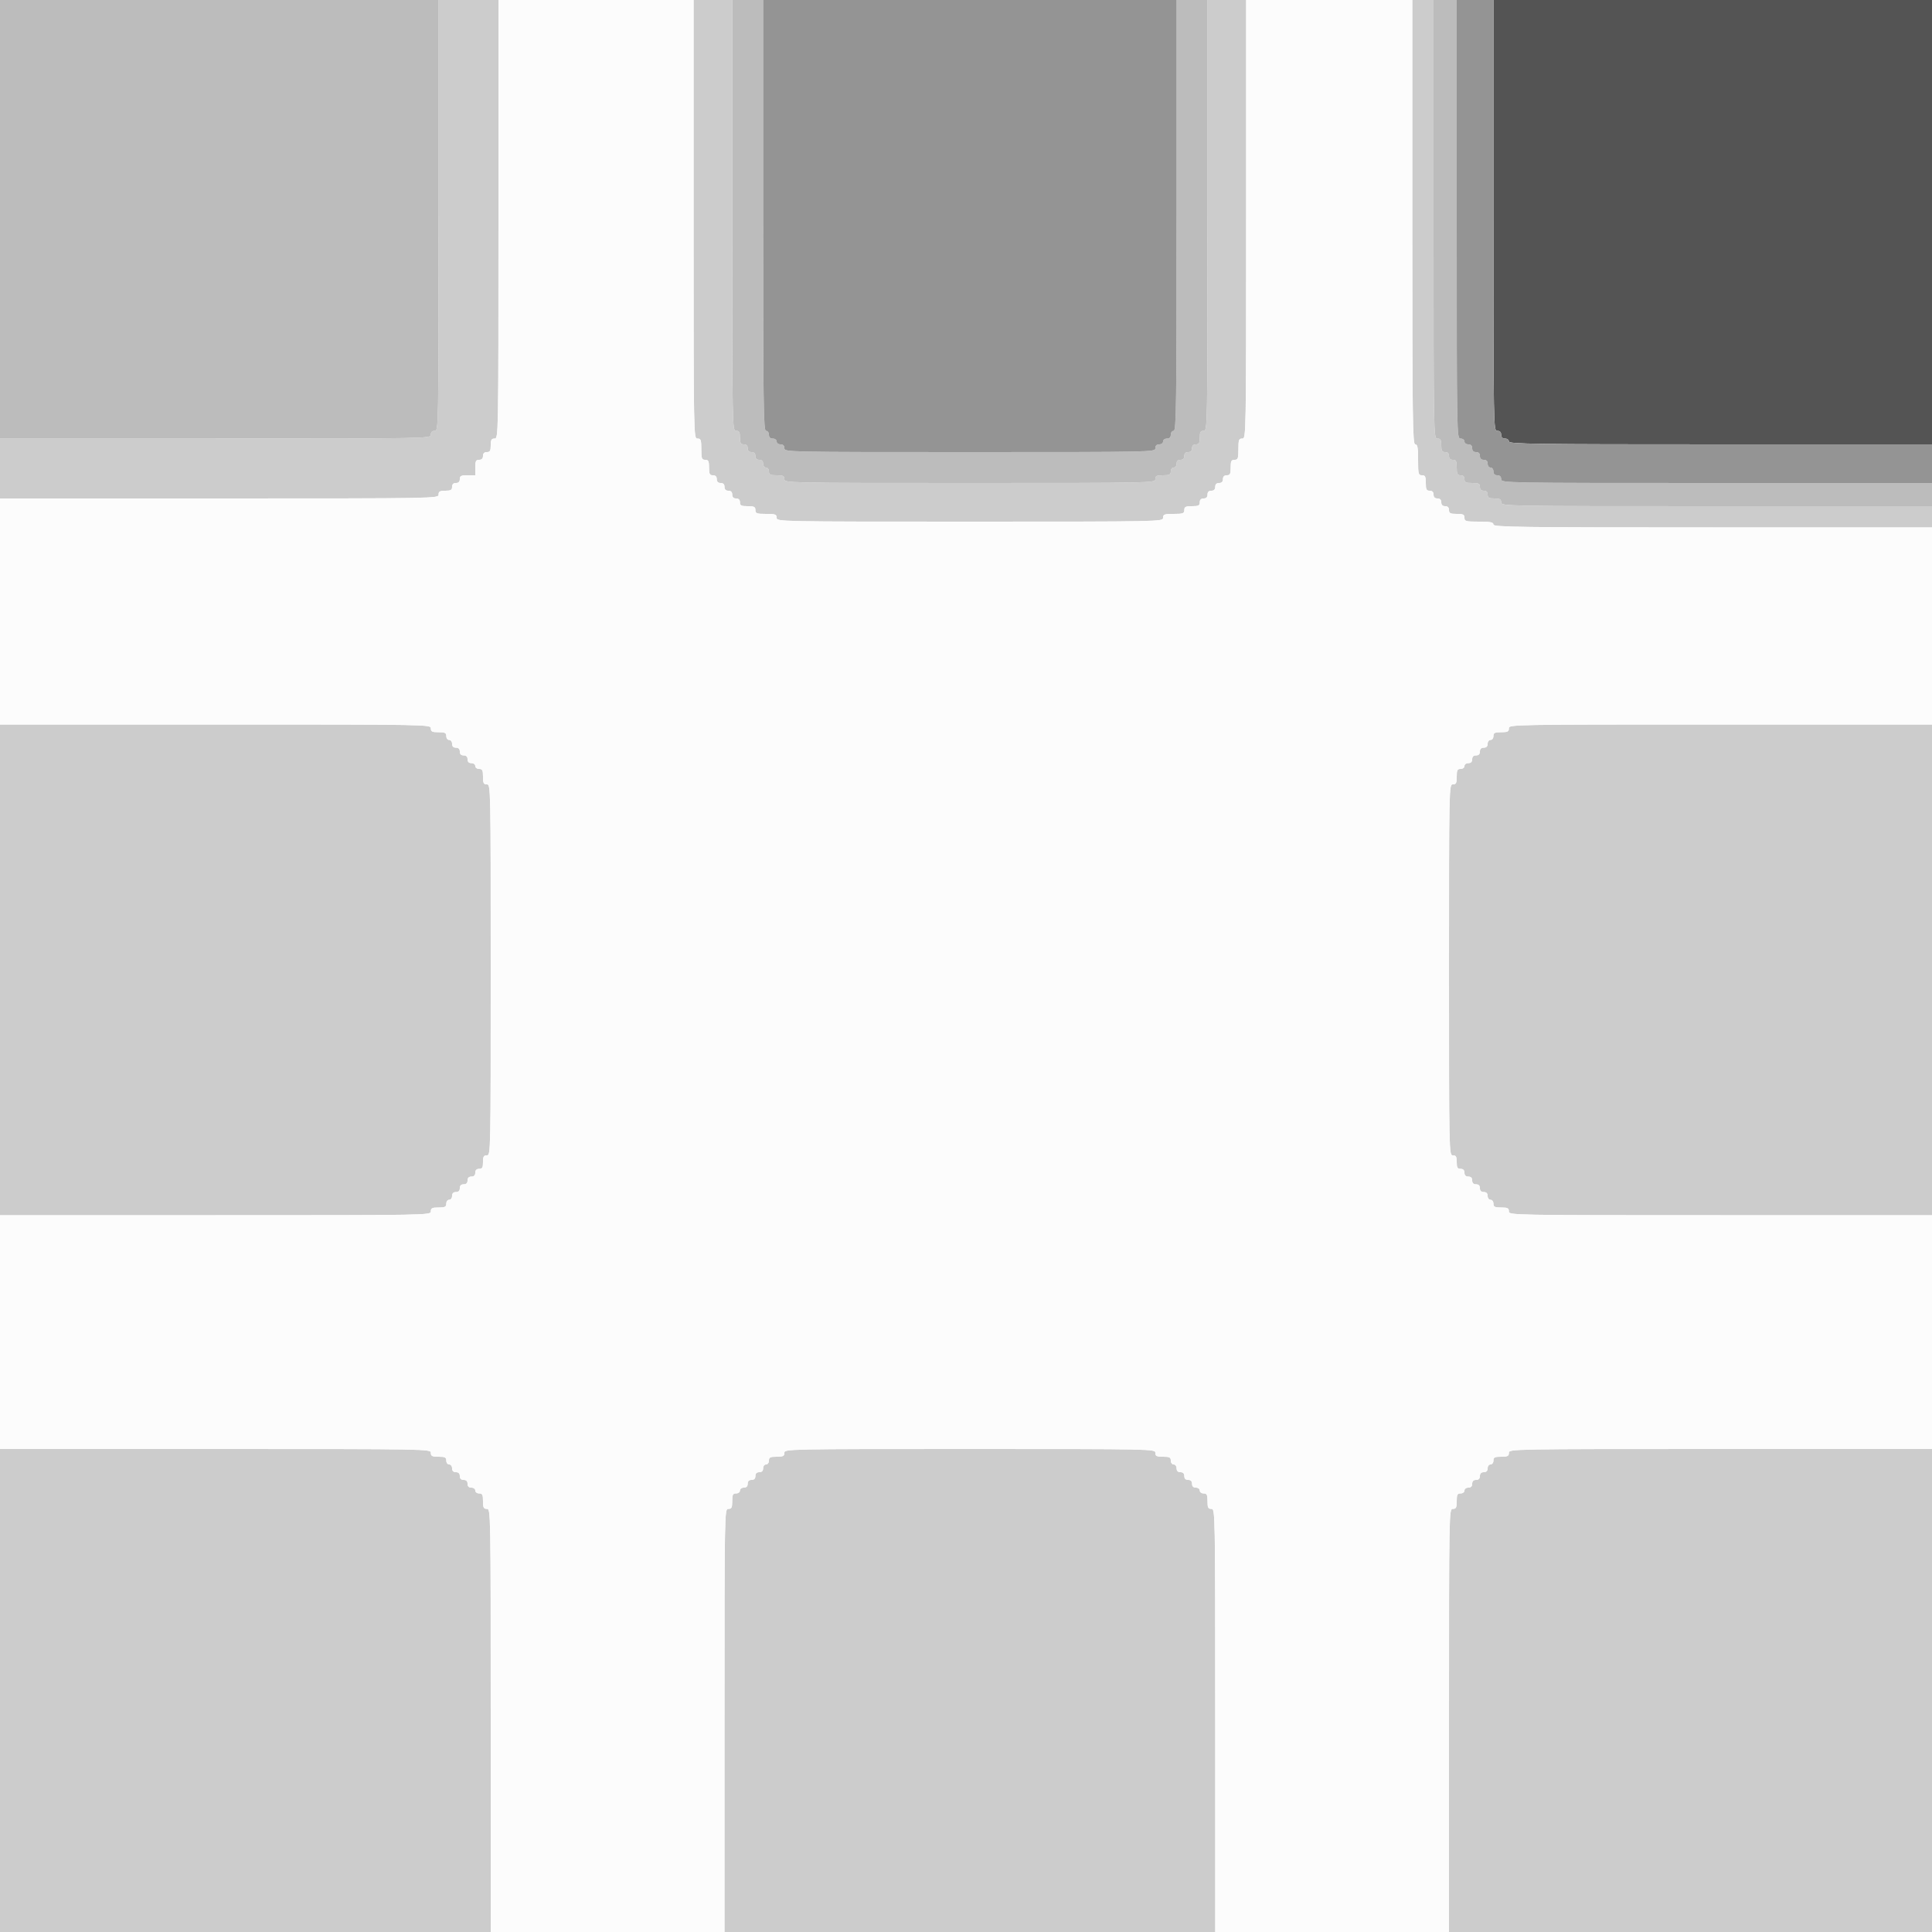
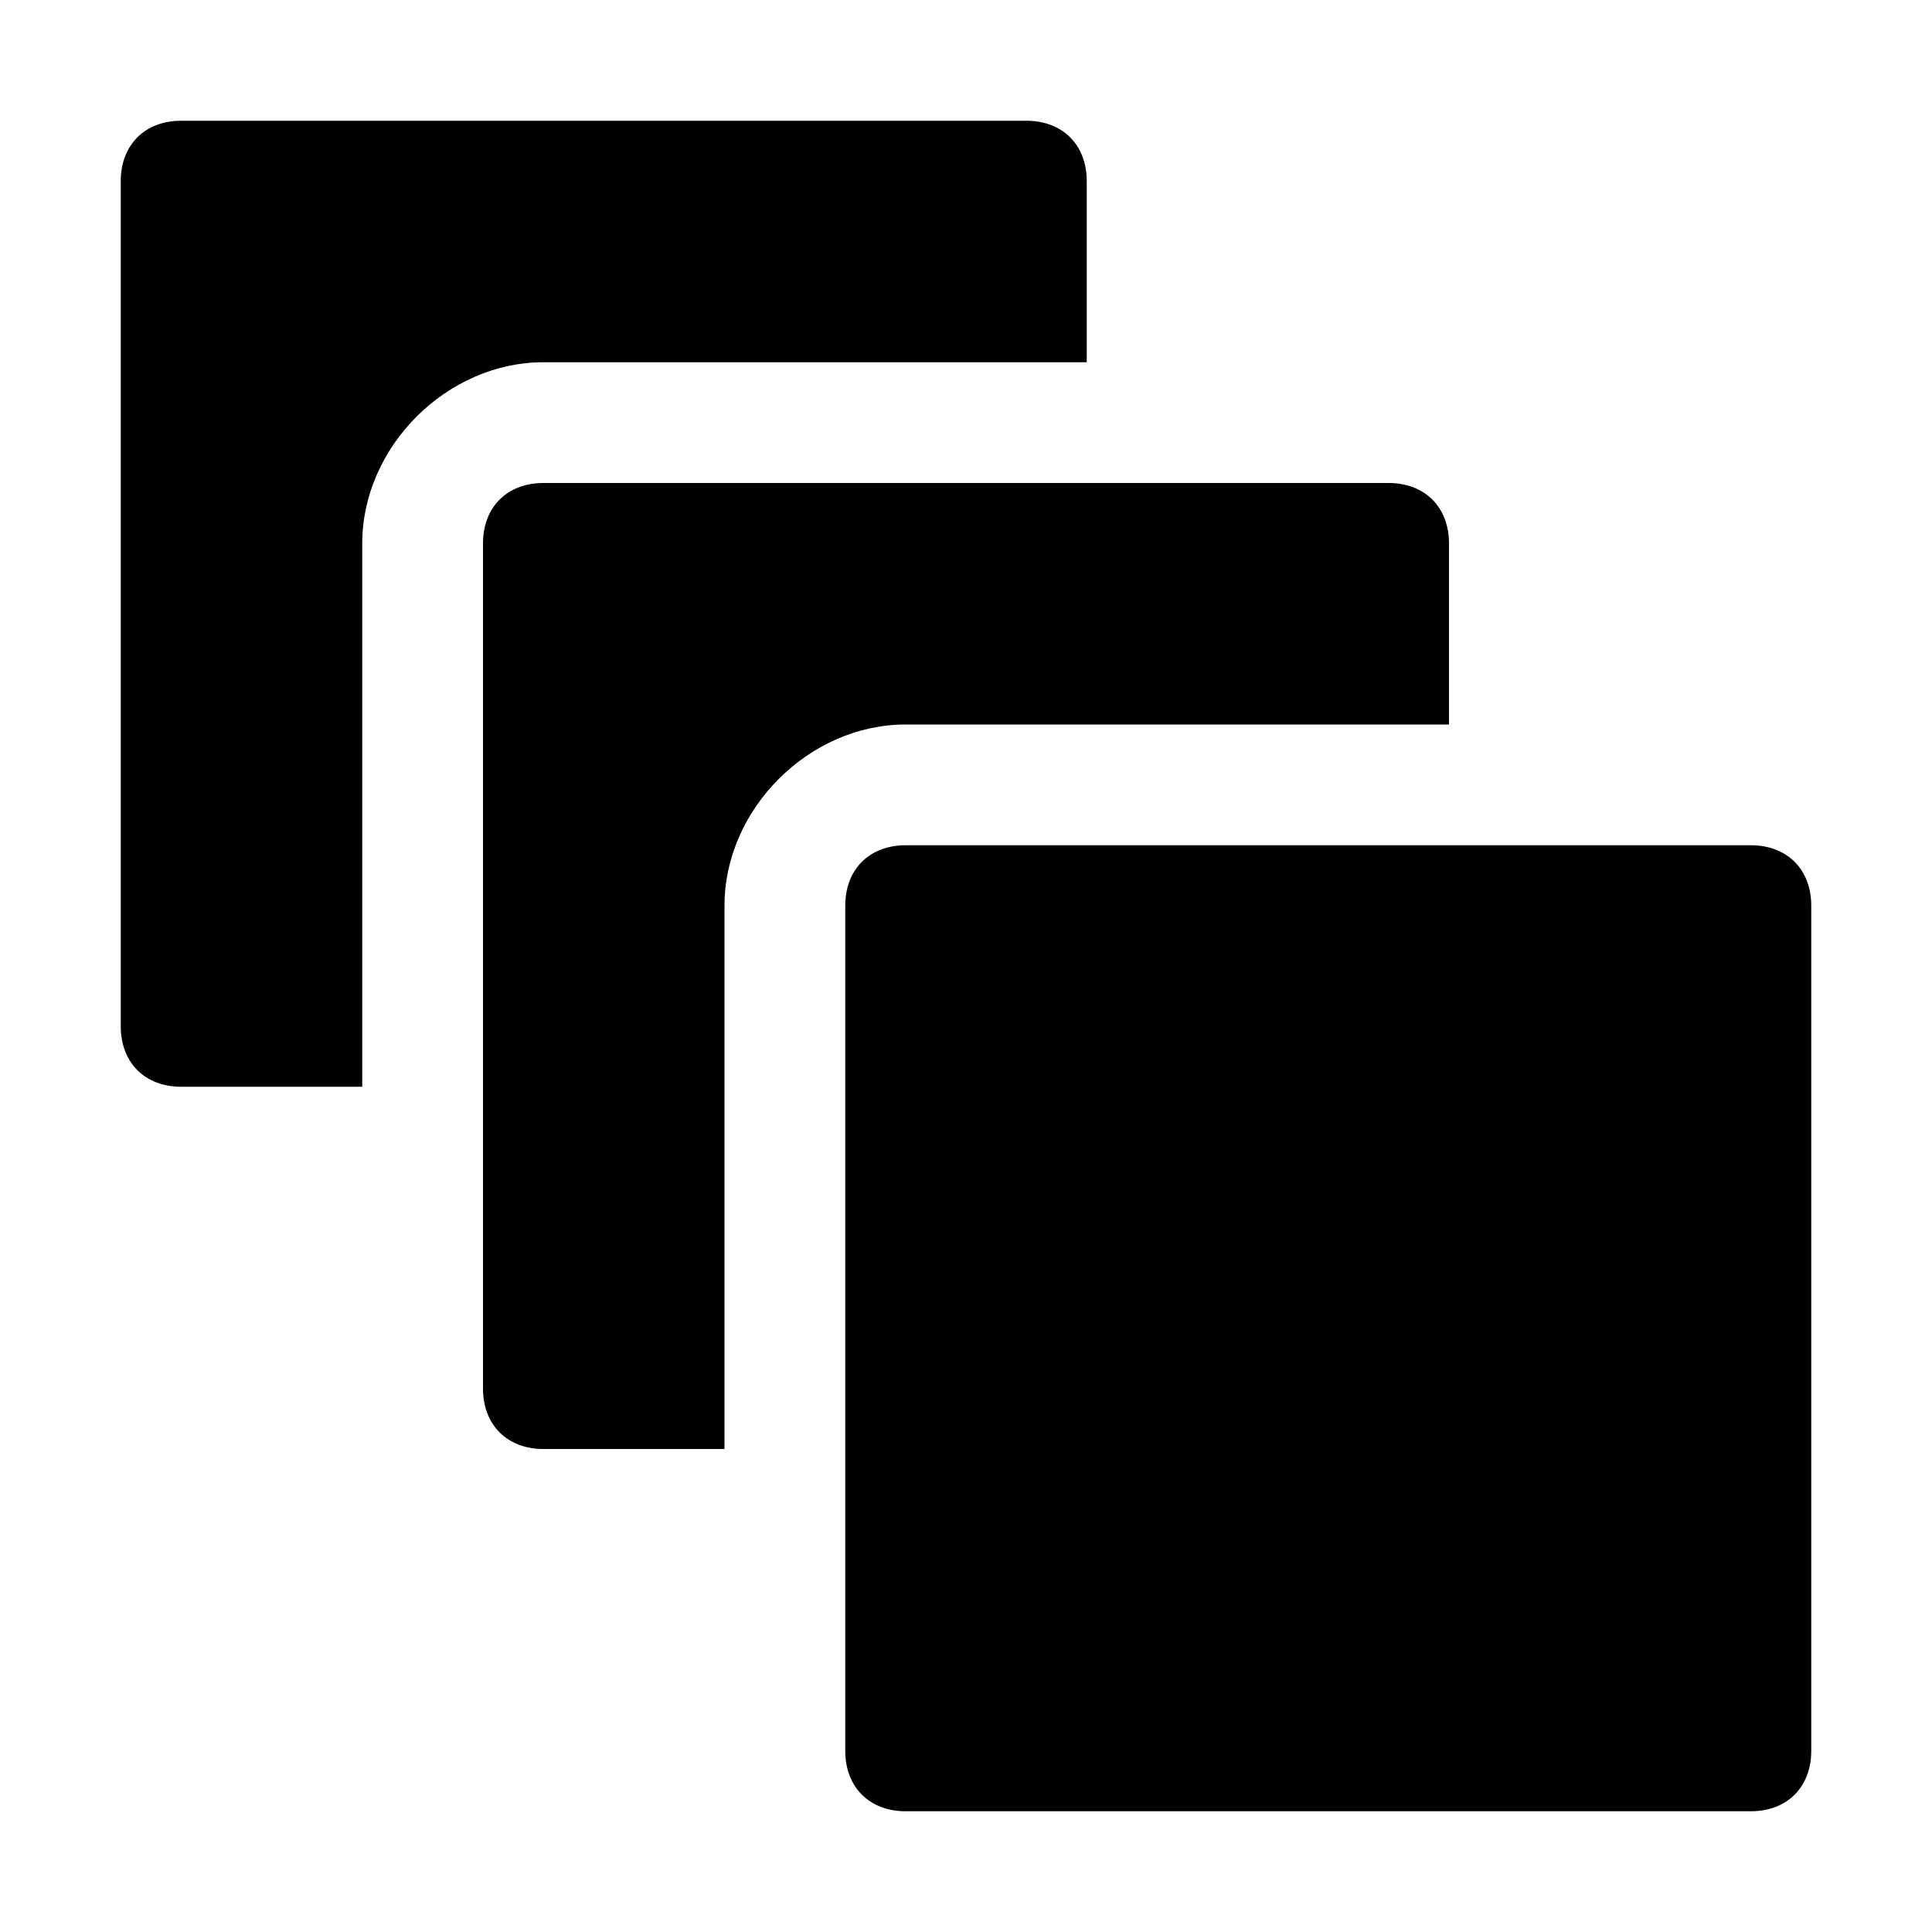
- <svg xmlns="http://www.w3.org/2000/svg" id="svg" version="1.1" width="400" height="400" viewBox="0 0 400 400">
-   <g id="svgg">
-     <path id="path0" d="M90.800 44.600 C 90.800 88.933,90.795 89.200,90.000 89.200 C 89.467 89.200,89.200 89.467,89.200 90.000 C 89.200 90.795,88.933 90.800,44.600 90.800 L 0.000 90.800 0.000 97.000 L 0.000 103.200 45.400 103.200 C 90.533 103.200,90.800 103.195,90.800 102.400 C 90.800 101.752,91.067 101.600,92.200 101.600 C 93.333 101.600,93.600 101.448,93.600 100.800 C 93.600 100.267,93.867 100.000,94.400 100.000 C 94.933 100.000,95.200 99.733,95.200 99.200 C 95.200 98.533,95.467 98.400,96.800 98.400 L 98.400 98.400 98.400 96.800 C 98.400 95.467,98.533 95.200,99.200 95.200 C 99.733 95.200,100.000 94.933,100.000 94.400 C 100.000 93.867,100.267 93.600,100.800 93.600 C 101.448 93.600,101.600 93.333,101.600 92.200 C 101.600 91.067,101.752 90.800,102.400 90.800 C 103.195 90.800,103.200 90.533,103.200 45.400 L 103.200 0.000 97.000 0.000 L 90.800 0.000 90.800 44.600 M143.600 45.400 C 143.600 90.533,143.605 90.800,144.400 90.800 C 145.103 90.800,145.200 91.067,145.200 93.000 C 145.200 94.933,145.297 95.200,146.000 95.200 C 146.667 95.200,146.800 95.467,146.800 96.800 C 146.800 98.133,146.933 98.400,147.600 98.400 C 148.133 98.400,148.400 98.667,148.400 99.200 C 148.400 99.733,148.667 100.000,149.200 100.000 C 149.733 100.000,150.000 100.267,150.000 100.800 C 150.000 101.333,150.267 101.600,150.800 101.600 C 151.333 101.600,151.600 101.867,151.600 102.400 C 151.600 102.933,151.867 103.200,152.400 103.200 C 152.933 103.200,153.200 103.467,153.200 104.000 C 153.200 104.667,153.467 104.800,154.800 104.800 C 156.133 104.800,156.400 104.933,156.400 105.600 C 156.400 106.303,156.667 106.400,158.600 106.400 C 160.533 106.400,160.800 106.497,160.800 107.200 C 160.800 107.995,161.067 108.000,200.800 108.000 C 240.533 108.000,240.800 107.995,240.800 107.200 C 240.800 106.497,241.067 106.400,243.000 106.400 C 244.933 106.400,245.200 106.303,245.200 105.600 C 245.200 104.933,245.467 104.800,246.800 104.800 C 248.133 104.800,248.400 104.667,248.400 104.000 C 248.400 103.467,248.667 103.200,249.200 103.200 C 249.733 103.200,250.000 102.933,250.000 102.400 C 250.000 101.867,250.267 101.600,250.800 101.600 C 251.333 101.600,251.600 101.333,251.600 100.800 C 251.600 100.267,251.867 100.000,252.400 100.000 C 252.933 100.000,253.200 99.733,253.200 99.200 C 253.200 98.667,253.467 98.400,254.000 98.400 C 254.667 98.400,254.800 98.133,254.800 96.800 C 254.800 95.467,254.933 95.200,255.600 95.200 C 256.303 95.200,256.400 94.933,256.400 93.000 C 256.400 91.067,256.497 90.800,257.200 90.800 C 257.995 90.800,258.000 90.533,258.000 45.400 L 258.000 0.000 254.000 0.000 L 250.000 0.000 250.000 44.600 C 250.000 88.933,249.995 89.200,249.200 89.200 C 248.552 89.200,248.400 89.467,248.400 90.600 C 248.400 91.733,248.248 92.000,247.600 92.000 C 247.067 92.000,246.800 92.267,246.800 92.800 C 246.800 93.333,246.533 93.600,246.000 93.600 C 245.467 93.600,245.200 93.867,245.200 94.400 C 245.200 94.933,244.933 95.200,244.400 95.200 C 243.867 95.200,243.600 95.467,243.600 96.000 C 243.600 96.444,243.333 96.800,243.000 96.800 C 242.667 96.800,242.400 97.156,242.400 97.600 C 242.400 98.267,242.133 98.400,240.800 98.400 C 239.467 98.400,239.200 98.533,239.200 99.200 C 239.200 99.994,238.933 100.000,200.800 100.000 C 162.667 100.000,162.400 99.994,162.400 99.200 C 162.400 98.533,162.133 98.400,160.800 98.400 C 159.467 98.400,159.200 98.267,159.200 97.600 C 159.200 97.156,158.933 96.800,158.600 96.800 C 158.267 96.800,158.000 96.444,158.000 96.000 C 158.000 95.467,157.733 95.200,157.200 95.200 C 156.667 95.200,156.400 94.933,156.400 94.400 C 156.400 93.867,156.133 93.600,155.600 93.600 C 155.067 93.600,154.800 93.333,154.800 92.800 C 154.800 92.267,154.533 92.000,154.000 92.000 C 153.352 92.000,153.200 91.733,153.200 90.600 C 153.200 89.467,153.048 89.200,152.400 89.200 C 151.605 89.200,151.600 88.933,151.600 44.600 L 151.600 0.000 147.600 0.000 L 143.600 0.000 143.600 45.400 M292.400 46.000 C 292.400 86.622,292.470 92.000,293.000 92.000 C 293.483 92.000,293.600 92.622,293.600 95.200 C 293.600 98.133,293.667 98.400,294.400 98.400 C 295.067 98.400,295.200 98.667,295.200 100.000 C 295.200 101.333,295.333 101.600,296.000 101.600 C 296.533 101.600,296.800 101.867,296.800 102.400 C 296.800 102.933,297.067 103.200,297.600 103.200 C 298.133 103.200,298.400 103.467,298.400 104.000 C 298.400 104.533,298.667 104.800,299.200 104.800 C 299.733 104.800,300.000 105.067,300.000 105.600 C 300.000 106.267,300.267 106.400,301.600 106.400 C 302.933 106.400,303.200 106.533,303.200 107.200 C 303.200 107.929,303.467 108.000,306.200 108.000 C 308.600 108.000,309.200 108.120,309.200 108.600 C 309.200 109.130,314.511 109.200,354.600 109.200 L 400.000 109.200 400.000 107.000 L 400.000 104.800 355.400 104.800 C 311.067 104.800,310.800 104.795,310.800 104.000 C 310.800 103.352,310.533 103.200,309.400 103.200 C 308.267 103.200,308.000 103.048,308.000 102.400 C 308.000 101.867,307.733 101.600,307.200 101.600 C 306.667 101.600,306.400 101.333,306.400 100.800 C 306.400 100.133,306.133 100.000,304.800 100.000 C 303.467 100.000,303.200 99.867,303.200 99.200 C 303.200 98.667,302.933 98.400,302.400 98.400 C 301.733 98.400,301.600 98.133,301.600 96.800 C 301.600 95.467,301.467 95.200,300.800 95.200 C 300.267 95.200,300.000 94.933,300.000 94.400 C 300.000 93.867,299.733 93.600,299.200 93.600 C 298.552 93.600,298.400 93.333,298.400 92.200 C 298.400 91.067,298.248 90.800,297.600 90.800 C 296.805 90.800,296.800 90.533,296.800 45.400 L 296.800 0.000 294.600 0.000 L 292.400 0.000 292.400 46.000 M0.000 200.800 L 0.000 251.600 44.600 251.600 C 88.933 251.600,89.200 251.595,89.200 250.800 C 89.200 250.133,89.467 250.000,90.800 250.000 C 92.133 250.000,92.400 249.867,92.400 249.200 C 92.400 248.756,92.667 248.400,93.000 248.400 C 93.333 248.400,93.600 248.044,93.600 247.600 C 93.600 247.067,93.867 246.800,94.400 246.800 C 94.933 246.800,95.200 246.533,95.200 246.000 C 95.200 245.467,95.467 245.200,96.000 245.200 C 96.533 245.200,96.800 244.933,96.800 244.400 C 96.800 243.867,97.067 243.600,97.600 243.600 C 98.133 243.600,98.400 243.333,98.400 242.800 C 98.400 242.267,98.667 242.000,99.200 242.000 C 99.848 242.000,100.000 241.733,100.000 240.600 C 100.000 239.467,100.152 239.200,100.800 239.200 C 101.594 239.200,101.600 238.933,101.600 200.800 C 101.600 162.667,101.594 162.400,100.800 162.400 C 100.133 162.400,100.000 162.133,100.000 160.800 C 100.000 159.467,99.867 159.200,99.200 159.200 C 98.756 159.200,98.400 158.933,98.400 158.600 C 98.400 158.267,98.044 158.000,97.600 158.000 C 97.067 158.000,96.800 157.733,96.800 157.200 C 96.800 156.667,96.533 156.400,96.000 156.400 C 95.467 156.400,95.200 156.133,95.200 155.600 C 95.200 155.067,94.933 154.800,94.400 154.800 C 93.867 154.800,93.600 154.533,93.600 154.000 C 93.600 153.556,93.333 153.200,93.000 153.200 C 92.667 153.200,92.400 152.844,92.400 152.400 C 92.400 151.733,92.133 151.600,90.800 151.600 C 89.467 151.600,89.200 151.467,89.200 150.800 C 89.200 150.005,88.933 150.000,44.600 150.000 L 0.000 150.000 0.000 200.800 M312.400 150.800 C 312.400 151.467,312.133 151.600,310.800 151.600 C 309.467 151.600,309.200 151.733,309.200 152.400 C 309.200 152.844,308.933 153.200,308.600 153.200 C 308.267 153.200,308.000 153.556,308.000 154.000 C 308.000 154.533,307.733 154.800,307.200 154.800 C 306.667 154.800,306.400 155.067,306.400 155.600 C 306.400 156.133,306.133 156.400,305.600 156.400 C 305.067 156.400,304.800 156.667,304.800 157.200 C 304.800 157.733,304.533 158.000,304.000 158.000 C 303.556 158.000,303.200 158.267,303.200 158.600 C 303.200 158.933,302.844 159.200,302.400 159.200 C 301.733 159.200,301.600 159.467,301.600 160.800 C 301.600 162.133,301.467 162.400,300.800 162.400 C 300.006 162.400,300.000 162.667,300.000 200.800 C 300.000 238.933,300.006 239.200,300.800 239.200 C 301.448 239.200,301.600 239.467,301.600 240.600 C 301.600 241.733,301.752 242.000,302.400 242.000 C 302.933 242.000,303.200 242.267,303.200 242.800 C 303.200 243.333,303.467 243.600,304.000 243.600 C 304.533 243.600,304.800 243.867,304.800 244.400 C 304.800 244.933,305.067 245.200,305.600 245.200 C 306.133 245.200,306.400 245.467,306.400 246.000 C 306.400 246.533,306.667 246.800,307.200 246.800 C 307.733 246.800,308.000 247.067,308.000 247.600 C 308.000 248.044,308.267 248.400,308.600 248.400 C 308.933 248.400,309.200 248.756,309.200 249.200 C 309.200 249.867,309.467 250.000,310.800 250.000 C 312.133 250.000,312.400 250.133,312.400 250.800 C 312.400 251.595,312.667 251.600,356.200 251.600 L 400.000 251.600 400.000 200.800 L 400.000 150.000 356.200 150.000 C 312.667 150.000,312.400 150.005,312.400 150.800 M0.000 350.000 L 0.000 400.000 50.800 400.000 L 101.600 400.000 101.600 356.200 C 101.600 312.667,101.595 312.400,100.800 312.400 C 100.133 312.400,100.000 312.133,100.000 310.800 C 100.000 309.467,99.867 309.200,99.200 309.200 C 98.756 309.200,98.400 308.933,98.400 308.600 C 98.400 308.267,98.044 308.000,97.600 308.000 C 97.067 308.000,96.800 307.733,96.800 307.200 C 96.800 306.667,96.533 306.400,96.000 306.400 C 95.467 306.400,95.200 306.133,95.200 305.600 C 95.200 305.067,94.933 304.800,94.400 304.800 C 93.867 304.800,93.600 304.533,93.600 304.000 C 93.600 303.556,93.333 303.200,93.000 303.200 C 92.667 303.200,92.400 302.844,92.400 302.400 C 92.400 301.733,92.133 301.600,90.800 301.600 C 89.467 301.600,89.200 301.467,89.200 300.800 C 89.200 300.005,88.933 300.000,44.600 300.000 L 0.000 300.000 0.000 350.000 M162.400 300.800 C 162.400 301.467,162.133 301.600,160.800 301.600 C 159.467 301.600,159.200 301.733,159.200 302.400 C 159.200 302.844,158.933 303.200,158.600 303.200 C 158.267 303.200,158.000 303.556,158.000 304.000 C 158.000 304.533,157.733 304.800,157.200 304.800 C 156.667 304.800,156.400 305.067,156.400 305.600 C 156.400 306.133,156.133 306.400,155.600 306.400 C 155.067 306.400,154.800 306.667,154.800 307.200 C 154.800 307.733,154.533 308.000,154.000 308.000 C 153.556 308.000,153.200 308.267,153.200 308.600 C 153.200 308.933,152.844 309.200,152.400 309.200 C 151.733 309.200,151.600 309.467,151.600 310.800 C 151.600 312.133,151.467 312.400,150.800 312.400 C 150.005 312.400,150.000 312.667,150.000 356.200 L 150.000 400.000 200.800 400.000 L 251.600 400.000 251.600 356.200 C 251.600 312.667,251.595 312.400,250.800 312.400 C 250.133 312.400,250.000 312.133,250.000 310.800 C 250.000 309.467,249.867 309.200,249.200 309.200 C 248.756 309.200,248.400 308.933,248.400 308.600 C 248.400 308.267,248.044 308.000,247.600 308.000 C 247.067 308.000,246.800 307.733,246.800 307.200 C 246.800 306.667,246.533 306.400,246.000 306.400 C 245.467 306.400,245.200 306.133,245.200 305.600 C 245.200 305.067,244.933 304.800,244.400 304.800 C 243.867 304.800,243.600 304.533,243.600 304.000 C 243.600 303.556,243.333 303.200,243.000 303.200 C 242.667 303.200,242.400 302.844,242.400 302.400 C 242.400 301.733,242.133 301.600,240.800 301.600 C 239.467 301.600,239.200 301.467,239.200 300.800 C 239.200 300.006,238.933 300.000,200.800 300.000 C 162.667 300.000,162.400 300.006,162.400 300.800 M312.400 300.800 C 312.400 301.467,312.133 301.600,310.800 301.600 C 309.467 301.600,309.200 301.733,309.200 302.400 C 309.200 302.844,308.933 303.200,308.600 303.200 C 308.267 303.200,308.000 303.556,308.000 304.000 C 308.000 304.533,307.733 304.800,307.200 304.800 C 306.667 304.800,306.400 305.067,306.400 305.600 C 306.400 306.133,306.133 306.400,305.600 306.400 C 305.067 306.400,304.800 306.667,304.800 307.200 C 304.800 307.733,304.533 308.000,304.000 308.000 C 303.556 308.000,303.200 308.267,303.200 308.600 C 303.200 308.933,302.844 309.200,302.400 309.200 C 301.733 309.200,301.600 309.467,301.600 310.800 C 301.600 312.133,301.467 312.400,300.800 312.400 C 300.005 312.400,300.000 312.667,300.000 356.200 L 300.000 400.000 350.000 400.000 L 400.000 400.000 400.000 350.000 L 400.000 300.000 356.200 300.000 C 312.667 300.000,312.400 300.005,312.400 300.800 " stroke="none" fill="#cccccc" fill-rule="evenodd" />
-     <path id="path1" d="M103.200 45.400 C 103.200 90.533,103.195 90.800,102.400 90.800 C 101.752 90.800,101.600 91.067,101.600 92.200 C 101.600 93.333,101.448 93.600,100.800 93.600 C 100.267 93.600,100.000 93.867,100.000 94.400 C 100.000 94.933,99.733 95.200,99.200 95.200 C 98.533 95.200,98.400 95.467,98.400 96.800 L 98.400 98.400 96.800 98.400 C 95.467 98.400,95.200 98.533,95.200 99.200 C 95.200 99.733,94.933 100.000,94.400 100.000 C 93.867 100.000,93.600 100.267,93.600 100.800 C 93.600 101.448,93.333 101.600,92.200 101.600 C 91.067 101.600,90.800 101.752,90.800 102.400 C 90.800 103.195,90.533 103.200,45.400 103.200 L 0.000 103.200 0.000 126.600 L 0.000 150.000 44.600 150.000 C 88.933 150.000,89.200 150.005,89.200 150.800 C 89.200 151.467,89.467 151.600,90.800 151.600 C 92.133 151.600,92.400 151.733,92.400 152.400 C 92.400 152.844,92.667 153.200,93.000 153.200 C 93.333 153.200,93.600 153.556,93.600 154.000 C 93.600 154.533,93.867 154.800,94.400 154.800 C 94.933 154.800,95.200 155.067,95.200 155.600 C 95.200 156.133,95.467 156.400,96.000 156.400 C 96.533 156.400,96.800 156.667,96.800 157.200 C 96.800 157.733,97.067 158.000,97.600 158.000 C 98.044 158.000,98.400 158.267,98.400 158.600 C 98.400 158.933,98.756 159.200,99.200 159.200 C 99.867 159.200,100.000 159.467,100.000 160.800 C 100.000 162.133,100.133 162.400,100.800 162.400 C 101.594 162.400,101.600 162.667,101.600 200.800 C 101.600 238.933,101.594 239.200,100.800 239.200 C 100.152 239.200,100.000 239.467,100.000 240.600 C 100.000 241.733,99.848 242.000,99.200 242.000 C 98.667 242.000,98.400 242.267,98.400 242.800 C 98.400 243.333,98.133 243.600,97.600 243.600 C 97.067 243.600,96.800 243.867,96.800 244.400 C 96.800 244.933,96.533 245.200,96.000 245.200 C 95.467 245.200,95.200 245.467,95.200 246.000 C 95.200 246.533,94.933 246.800,94.400 246.800 C 93.867 246.800,93.600 247.067,93.600 247.600 C 93.600 248.044,93.333 248.400,93.000 248.400 C 92.667 248.400,92.400 248.756,92.400 249.200 C 92.400 249.867,92.133 250.000,90.800 250.000 C 89.467 250.000,89.200 250.133,89.200 250.800 C 89.200 251.595,88.933 251.600,44.600 251.600 L 0.000 251.600 0.000 275.800 L 0.000 300.000 44.600 300.000 C 88.933 300.000,89.200 300.005,89.200 300.800 C 89.200 301.467,89.467 301.600,90.800 301.600 C 92.133 301.600,92.400 301.733,92.400 302.400 C 92.400 302.844,92.667 303.200,93.000 303.200 C 93.333 303.200,93.600 303.556,93.600 304.000 C 93.600 304.533,93.867 304.800,94.400 304.800 C 94.933 304.800,95.200 305.067,95.200 305.600 C 95.200 306.133,95.467 306.400,96.000 306.400 C 96.533 306.400,96.800 306.667,96.800 307.200 C 96.800 307.733,97.067 308.000,97.600 308.000 C 98.044 308.000,98.400 308.267,98.400 308.600 C 98.400 308.933,98.756 309.200,99.200 309.200 C 99.867 309.200,100.000 309.467,100.000 310.800 C 100.000 312.133,100.133 312.400,100.800 312.400 C 101.595 312.400,101.600 312.667,101.600 356.200 L 101.600 400.000 125.800 400.000 L 150.000 400.000 150.000 356.200 C 150.000 312.667,150.005 312.400,150.800 312.400 C 151.467 312.400,151.600 312.133,151.600 310.800 C 151.600 309.467,151.733 309.200,152.400 309.200 C 152.844 309.200,153.200 308.933,153.200 308.600 C 153.200 308.267,153.556 308.000,154.000 308.000 C 154.533 308.000,154.800 307.733,154.800 307.200 C 154.800 306.667,155.067 306.400,155.600 306.400 C 156.133 306.400,156.400 306.133,156.400 305.600 C 156.400 305.067,156.667 304.800,157.200 304.800 C 157.733 304.800,158.000 304.533,158.000 304.000 C 158.000 303.556,158.267 303.200,158.600 303.200 C 158.933 303.200,159.200 302.844,159.200 302.400 C 159.200 301.733,159.467 301.600,160.800 301.600 C 162.133 301.600,162.400 301.467,162.400 300.800 C 162.400 300.006,162.667 300.000,200.800 300.000 C 238.933 300.000,239.200 300.006,239.200 300.800 C 239.200 301.467,239.467 301.600,240.800 301.600 C 242.133 301.600,242.400 301.733,242.400 302.400 C 242.400 302.844,242.667 303.200,243.000 303.200 C 243.333 303.200,243.600 303.556,243.600 304.000 C 243.600 304.533,243.867 304.800,244.400 304.800 C 244.933 304.800,245.200 305.067,245.200 305.600 C 245.200 306.133,245.467 306.400,246.000 306.400 C 246.533 306.400,246.800 306.667,246.800 307.200 C 246.800 307.733,247.067 308.000,247.600 308.000 C 248.044 308.000,248.400 308.267,248.400 308.600 C 248.400 308.933,248.756 309.200,249.200 309.200 C 249.867 309.200,250.000 309.467,250.000 310.800 C 250.000 312.133,250.133 312.400,250.800 312.400 C 251.595 312.400,251.600 312.667,251.600 356.200 L 251.600 400.000 275.800 400.000 L 300.000 400.000 300.000 356.200 C 300.000 312.667,300.005 312.400,300.800 312.400 C 301.467 312.400,301.600 312.133,301.600 310.800 C 301.600 309.467,301.733 309.200,302.400 309.200 C 302.844 309.200,303.200 308.933,303.200 308.600 C 303.200 308.267,303.556 308.000,304.000 308.000 C 304.533 308.000,304.800 307.733,304.800 307.200 C 304.800 306.667,305.067 306.400,305.600 306.400 C 306.133 306.400,306.400 306.133,306.400 305.600 C 306.400 305.067,306.667 304.800,307.200 304.800 C 307.733 304.800,308.000 304.533,308.000 304.000 C 308.000 303.556,308.267 303.200,308.600 303.200 C 308.933 303.200,309.200 302.844,309.200 302.400 C 309.200 301.733,309.467 301.600,310.800 301.600 C 312.133 301.600,312.400 301.467,312.400 300.800 C 312.400 300.005,312.667 300.000,356.200 300.000 L 400.000 300.000 400.000 275.800 L 400.000 251.600 356.200 251.600 C 312.667 251.600,312.400 251.595,312.400 250.800 C 312.400 250.133,312.133 250.000,310.800 250.000 C 309.467 250.000,309.200 249.867,309.200 249.200 C 309.200 248.756,308.933 248.400,308.600 248.400 C 308.267 248.400,308.000 248.044,308.000 247.600 C 308.000 247.067,307.733 246.800,307.200 246.800 C 306.667 246.800,306.400 246.533,306.400 246.000 C 306.400 245.467,306.133 245.200,305.600 245.200 C 305.067 245.200,304.800 244.933,304.800 244.400 C 304.800 243.867,304.533 243.600,304.000 243.600 C 303.467 243.600,303.200 243.333,303.200 242.800 C 303.200 242.267,302.933 242.000,302.400 242.000 C 301.752 242.000,301.600 241.733,301.600 240.600 C 301.600 239.467,301.448 239.200,300.800 239.200 C 300.006 239.200,300.000 238.933,300.000 200.800 C 300.000 162.667,300.006 162.400,300.800 162.400 C 301.467 162.400,301.600 162.133,301.600 160.800 C 301.600 159.467,301.733 159.200,302.400 159.200 C 302.844 159.200,303.200 158.933,303.200 158.600 C 303.200 158.267,303.556 158.000,304.000 158.000 C 304.533 158.000,304.800 157.733,304.800 157.200 C 304.800 156.667,305.067 156.400,305.600 156.400 C 306.133 156.400,306.400 156.133,306.400 155.600 C 306.400 155.067,306.667 154.800,307.200 154.800 C 307.733 154.800,308.000 154.533,308.000 154.000 C 308.000 153.556,308.267 153.200,308.600 153.200 C 308.933 153.200,309.200 152.844,309.200 152.400 C 309.200 151.733,309.467 151.600,310.800 151.600 C 312.133 151.600,312.400 151.467,312.400 150.800 C 312.400 150.005,312.667 150.000,356.200 150.000 L 400.000 150.000 400.000 129.600 L 400.000 109.200 354.600 109.200 C 314.511 109.200,309.200 109.130,309.200 108.600 C 309.200 108.120,308.600 108.000,306.200 108.000 C 303.467 108.000,303.200 107.929,303.200 107.200 C 303.200 106.533,302.933 106.400,301.600 106.400 C 300.267 106.400,300.000 106.267,300.000 105.600 C 300.000 105.067,299.733 104.800,299.200 104.800 C 298.667 104.800,298.400 104.533,298.400 104.000 C 298.400 103.467,298.133 103.200,297.600 103.200 C 297.067 103.200,296.800 102.933,296.800 102.400 C 296.800 101.867,296.533 101.600,296.000 101.600 C 295.333 101.600,295.200 101.333,295.200 100.000 C 295.200 98.667,295.067 98.400,294.400 98.400 C 293.667 98.400,293.600 98.133,293.600 95.200 C 293.600 92.622,293.483 92.000,293.000 92.000 C 292.470 92.000,292.400 86.622,292.400 46.000 L 292.400 0.000 275.200 0.000 L 258.000 0.000 258.000 45.400 C 258.000 90.533,257.995 90.800,257.200 90.800 C 256.497 90.800,256.400 91.067,256.400 93.000 C 256.400 94.933,256.303 95.200,255.600 95.200 C 254.933 95.200,254.800 95.467,254.800 96.800 C 254.800 98.133,254.667 98.400,254.000 98.400 C 253.467 98.400,253.200 98.667,253.200 99.200 C 253.200 99.733,252.933 100.000,252.400 100.000 C 251.867 100.000,251.600 100.267,251.600 100.800 C 251.600 101.333,251.333 101.600,250.800 101.600 C 250.267 101.600,250.000 101.867,250.000 102.400 C 250.000 102.933,249.733 103.200,249.200 103.200 C 248.667 103.200,248.400 103.467,248.400 104.000 C 248.400 104.667,248.133 104.800,246.800 104.800 C 245.467 104.800,245.200 104.933,245.200 105.600 C 245.200 106.303,244.933 106.400,243.000 106.400 C 241.067 106.400,240.800 106.497,240.800 107.200 C 240.800 107.995,240.533 108.000,200.800 108.000 C 161.067 108.000,160.800 107.995,160.800 107.200 C 160.800 106.497,160.533 106.400,158.600 106.400 C 156.667 106.400,156.400 106.303,156.400 105.600 C 156.400 104.933,156.133 104.800,154.800 104.800 C 153.467 104.800,153.200 104.667,153.200 104.000 C 153.200 103.467,152.933 103.200,152.400 103.200 C 151.867 103.200,151.600 102.933,151.600 102.400 C 151.600 101.867,151.333 101.600,150.800 101.600 C 150.267 101.600,150.000 101.333,150.000 100.800 C 150.000 100.267,149.733 100.000,149.200 100.000 C 148.667 100.000,148.400 99.733,148.400 99.200 C 148.400 98.667,148.133 98.400,147.600 98.400 C 146.933 98.400,146.800 98.133,146.800 96.800 C 146.800 95.467,146.667 95.200,146.000 95.200 C 145.297 95.200,145.200 94.933,145.200 93.000 C 145.200 91.067,145.103 90.800,144.400 90.800 C 143.605 90.800,143.600 90.533,143.600 45.400 L 143.600 0.000 123.400 0.000 L 103.200 0.000 103.200 45.400 " stroke="none" fill="#fcfcfc" fill-rule="evenodd" />
-     <path id="path2" d="M0.000 45.400 L 0.000 90.800 44.600 90.800 C 88.933 90.800,89.200 90.795,89.200 90.000 C 89.200 89.467,89.467 89.200,90.000 89.200 C 90.795 89.200,90.800 88.933,90.800 44.600 L 90.800 0.000 45.400 0.000 L 0.000 0.000 0.000 45.400 M151.600 44.600 C 151.600 88.933,151.605 89.200,152.400 89.200 C 153.048 89.200,153.200 89.467,153.200 90.600 C 153.200 91.733,153.352 92.000,154.000 92.000 C 154.533 92.000,154.800 92.267,154.800 92.800 C 154.800 93.333,155.067 93.600,155.600 93.600 C 156.133 93.600,156.400 93.867,156.400 94.400 C 156.400 94.933,156.667 95.200,157.200 95.200 C 157.733 95.200,158.000 95.467,158.000 96.000 C 158.000 96.444,158.267 96.800,158.600 96.800 C 158.933 96.800,159.200 97.156,159.200 97.600 C 159.200 98.267,159.467 98.400,160.800 98.400 C 162.133 98.400,162.400 98.533,162.400 99.200 C 162.400 99.994,162.667 100.000,200.800 100.000 C 238.933 100.000,239.200 99.994,239.200 99.200 C 239.200 98.533,239.467 98.400,240.800 98.400 C 242.133 98.400,242.400 98.267,242.400 97.600 C 242.400 97.156,242.667 96.800,243.000 96.800 C 243.333 96.800,243.600 96.444,243.600 96.000 C 243.600 95.467,243.867 95.200,244.400 95.200 C 244.933 95.200,245.200 94.933,245.200 94.400 C 245.200 93.867,245.467 93.600,246.000 93.600 C 246.533 93.600,246.800 93.333,246.800 92.800 C 246.800 92.267,247.067 92.000,247.600 92.000 C 248.248 92.000,248.400 91.733,248.400 90.600 C 248.400 89.467,248.552 89.200,249.200 89.200 C 249.995 89.200,250.000 88.933,250.000 44.600 L 250.000 0.000 246.800 0.000 L 243.600 0.000 243.600 44.600 C 243.600 83.978,243.530 89.200,243.000 89.200 C 242.667 89.200,242.400 89.556,242.400 90.000 C 242.400 90.533,242.133 90.800,241.600 90.800 C 241.156 90.800,240.800 91.067,240.800 91.400 C 240.800 91.733,240.444 92.000,240.000 92.000 C 239.467 92.000,239.200 92.267,239.200 92.800 C 239.200 93.594,238.933 93.600,200.800 93.600 C 162.667 93.600,162.400 93.594,162.400 92.800 C 162.400 92.267,162.133 92.000,161.600 92.000 C 161.156 92.000,160.800 91.733,160.800 91.400 C 160.800 91.067,160.444 90.800,160.000 90.800 C 159.467 90.800,159.200 90.533,159.200 90.000 C 159.200 89.556,158.933 89.200,158.600 89.200 C 158.070 89.200,158.000 83.978,158.000 44.600 L 158.000 0.000 154.800 0.000 L 151.600 0.000 151.600 44.600 M296.800 45.400 C 296.800 90.533,296.805 90.800,297.600 90.800 C 298.248 90.800,298.400 91.067,298.400 92.200 C 298.400 93.333,298.552 93.600,299.200 93.600 C 299.733 93.600,300.000 93.867,300.000 94.400 C 300.000 94.933,300.267 95.200,300.800 95.200 C 301.467 95.200,301.600 95.467,301.600 96.800 C 301.600 98.133,301.733 98.400,302.400 98.400 C 302.933 98.400,303.200 98.667,303.200 99.200 C 303.200 99.867,303.467 100.000,304.800 100.000 C 306.133 100.000,306.400 100.133,306.400 100.800 C 306.400 101.333,306.667 101.600,307.200 101.600 C 307.733 101.600,308.000 101.867,308.000 102.400 C 308.000 103.048,308.267 103.200,309.400 103.200 C 310.533 103.200,310.800 103.352,310.800 104.000 C 310.800 104.795,311.067 104.800,355.400 104.800 L 400.000 104.800 400.000 102.400 L 400.000 100.000 355.400 100.000 C 311.067 100.000,310.800 99.995,310.800 99.200 C 310.800 98.667,310.533 98.400,310.000 98.400 C 309.467 98.400,309.200 98.133,309.200 97.600 C 309.200 97.156,308.933 96.800,308.600 96.800 C 308.267 96.800,308.000 96.444,308.000 96.000 C 308.000 95.467,307.733 95.200,307.200 95.200 C 306.667 95.200,306.400 94.933,306.400 94.400 C 306.400 93.867,306.133 93.600,305.600 93.600 C 305.067 93.600,304.800 93.333,304.800 92.800 C 304.800 92.267,304.533 92.000,304.000 92.000 C 303.556 92.000,303.200 91.733,303.200 91.400 C 303.200 91.067,302.844 90.800,302.400 90.800 C 301.605 90.800,301.600 90.533,301.600 45.400 L 301.600 0.000 299.200 0.000 L 296.800 0.000 296.800 45.400 " stroke="none" fill="#bcbcbc" fill-rule="evenodd" />
-     <path id="path3" d="M309.200 44.600 C 309.200 88.933,309.205 89.200,310.000 89.200 C 310.533 89.200,310.800 89.467,310.800 90.000 C 310.800 90.533,311.067 90.800,311.600 90.800 C 312.044 90.800,312.400 91.067,312.400 91.400 C 312.400 91.930,317.533 92.000,356.200 92.000 L 400.000 92.000 400.000 46.000 L 400.000 0.000 354.600 0.000 L 309.200 0.000 309.200 44.600 " stroke="none" fill="#545454" fill-rule="evenodd" />
-     <path id="path4" d="M158.000 44.600 C 158.000 83.978,158.070 89.200,158.600 89.200 C 158.933 89.200,159.200 89.556,159.200 90.000 C 159.200 90.533,159.467 90.800,160.000 90.800 C 160.444 90.800,160.800 91.067,160.800 91.400 C 160.800 91.733,161.156 92.000,161.600 92.000 C 162.133 92.000,162.400 92.267,162.400 92.800 C 162.400 93.594,162.667 93.600,200.800 93.600 C 238.933 93.600,239.200 93.594,239.200 92.800 C 239.200 92.267,239.467 92.000,240.000 92.000 C 240.444 92.000,240.800 91.733,240.800 91.400 C 240.800 91.067,241.156 90.800,241.600 90.800 C 242.133 90.800,242.400 90.533,242.400 90.000 C 242.400 89.556,242.667 89.200,243.000 89.200 C 243.530 89.200,243.600 83.978,243.600 44.600 L 243.600 0.000 200.800 0.000 L 158.000 0.000 158.000 44.600 M301.600 45.400 C 301.600 90.533,301.605 90.800,302.400 90.800 C 302.844 90.800,303.200 91.067,303.200 91.400 C 303.200 91.733,303.556 92.000,304.000 92.000 C 304.533 92.000,304.800 92.267,304.800 92.800 C 304.800 93.333,305.067 93.600,305.600 93.600 C 306.133 93.600,306.400 93.867,306.400 94.400 C 306.400 94.933,306.667 95.200,307.200 95.200 C 307.733 95.200,308.000 95.467,308.000 96.000 C 308.000 96.444,308.267 96.800,308.600 96.800 C 308.933 96.800,309.200 97.156,309.200 97.600 C 309.200 98.133,309.467 98.400,310.000 98.400 C 310.533 98.400,310.800 98.667,310.800 99.200 C 310.800 99.995,311.067 100.000,355.400 100.000 L 400.000 100.000 400.000 96.000 L 400.000 92.000 356.200 92.000 C 317.533 92.000,312.400 91.930,312.400 91.400 C 312.400 91.067,312.044 90.800,311.600 90.800 C 311.067 90.800,310.800 90.533,310.800 90.000 C 310.800 89.467,310.533 89.200,310.000 89.200 C 309.205 89.200,309.200 88.933,309.200 44.600 L 309.200 0.000 305.400 0.000 L 301.600 0.000 301.600 45.400 " stroke="none" fill="#949494" fill-rule="evenodd" />
-   </g>
+ <svg xmlns="http://www.w3.org/2000/svg" viewBox="0 0 16 16">
+   <path d="M3 9V4.5C3 3.7 3.7 3 4.5 3H9V1.5c0-.3-.2-.5-.5-.5h-7c-.3 0-.5.2-.5.5v7c0 .3.2.5.5.5H3z" />
+   <path d="M6 12V7.5C6 6.7 6.7 6 7.5 6H12V4.5c0-.3-.2-.5-.5-.5h-7c-.3 0-.5.2-.5.5v7c0 .3.2.5.5.5H6z" />
+   <path d="M14.5 7h-7c-.3 0-.5.2-.5.5v7c0 .3.2.5.5.5h7c.3 0 .5-.2.5-.5v-7c0-.3-.2-.5-.5-.5z" />
</svg>
